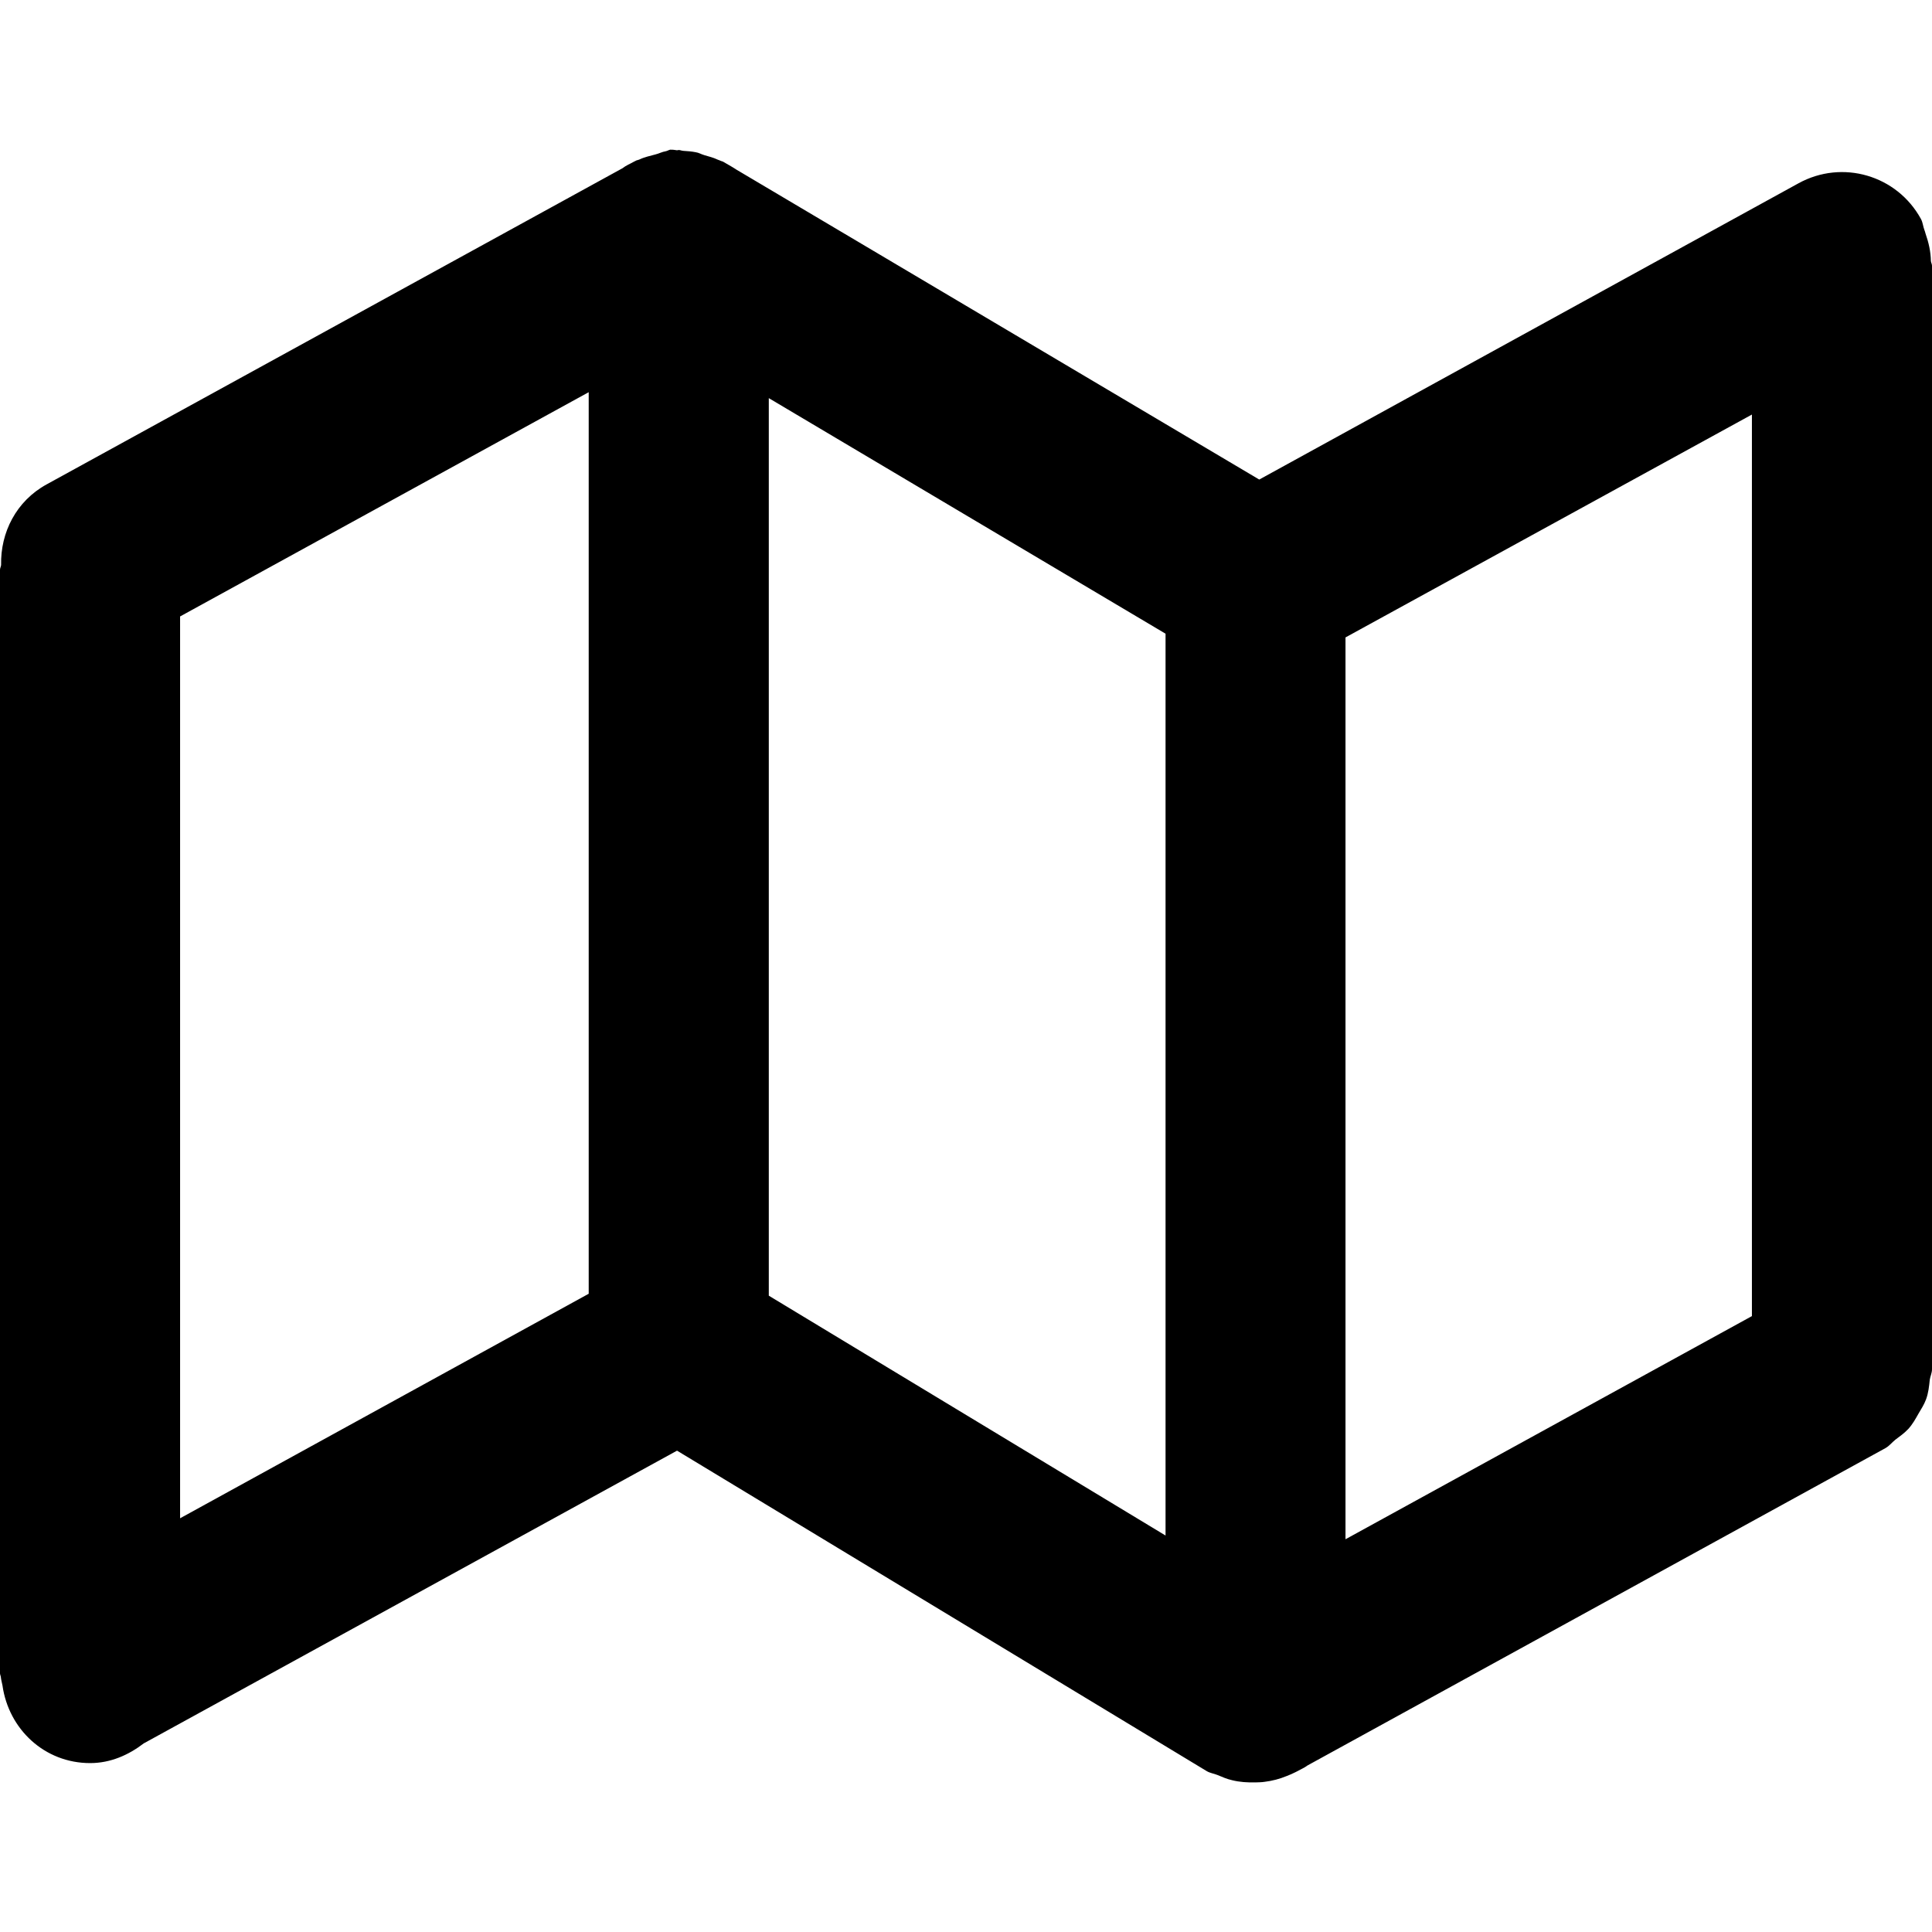
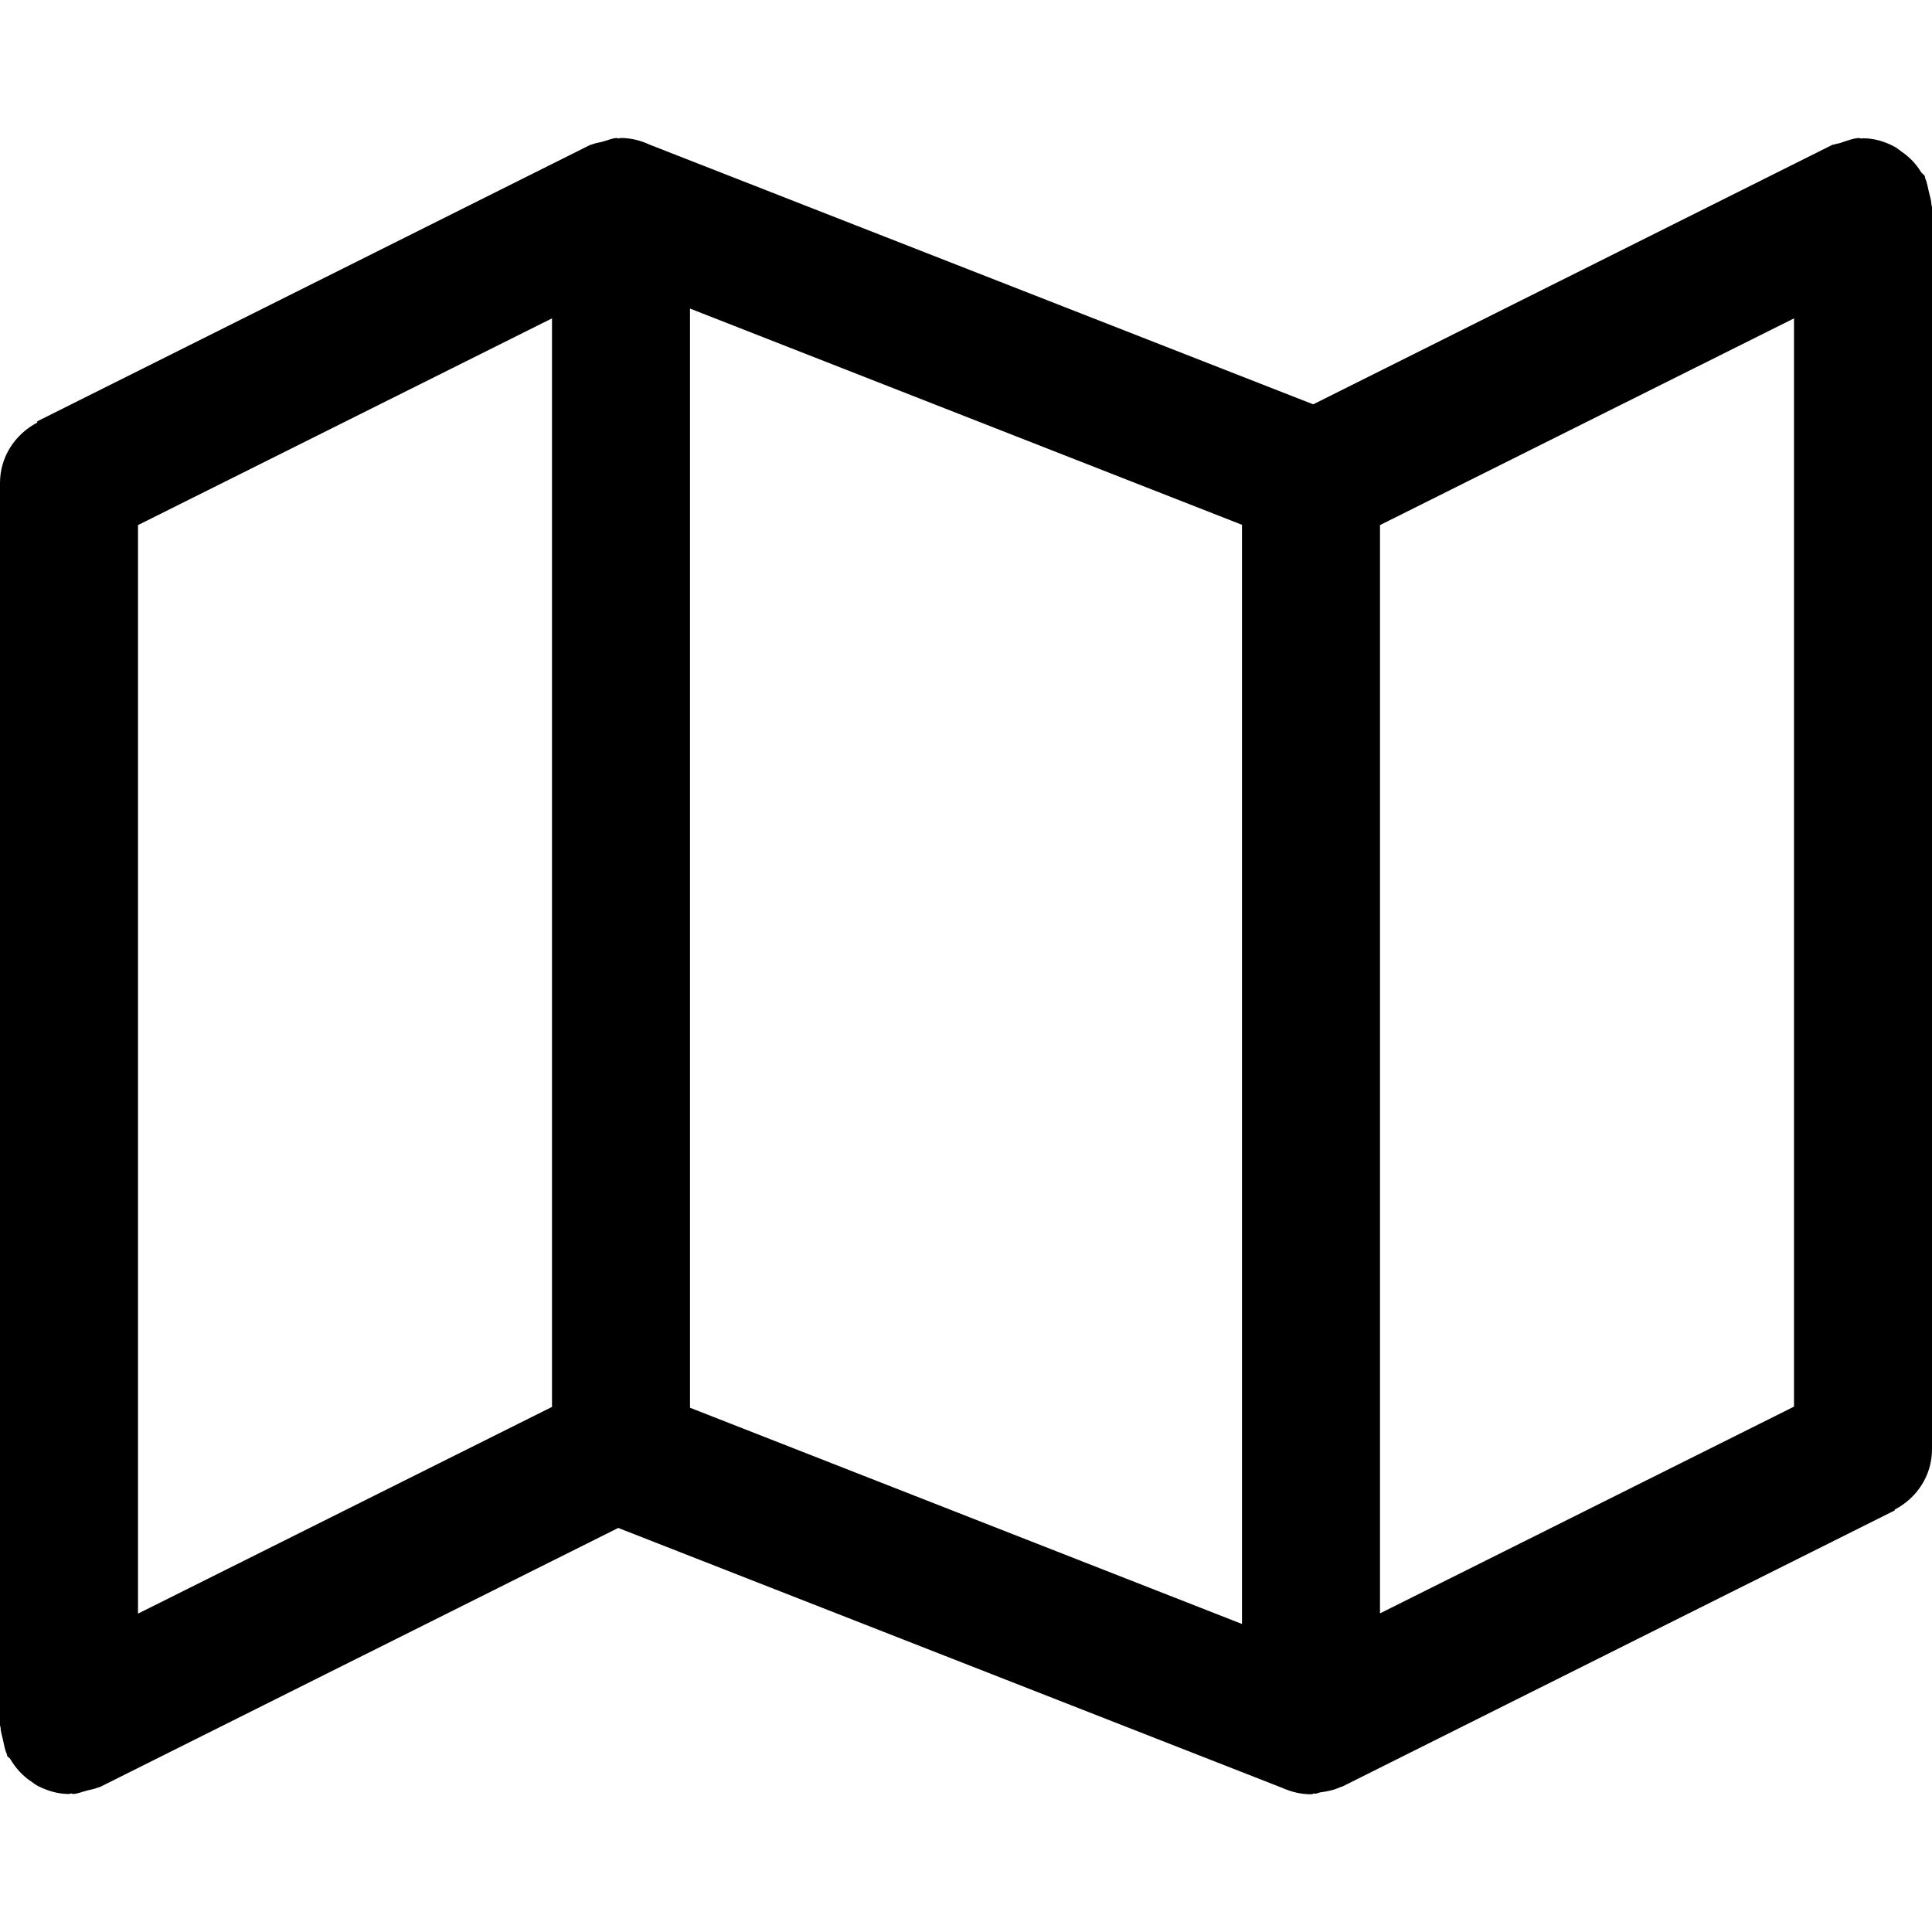
<svg xmlns="http://www.w3.org/2000/svg" viewBox="0 0 14 14" height="14" width="14" id="svg109" version="1.1">
  <defs id="defs113" />
-   <path id="rect46-6" d="m 4.861,1.084 c -0.013,0.001 -0.025,0.01 -0.037,0.012 -0.026,0.004 -0.049,0.017 -0.074,0.023 -0.04,0.011 -0.08,0.019 -0.117,0.037 -0.004,0.002 -0.008,0.002 -0.012,0.004 -0.002,0.001 -0.005,6.092e-4 -0.008,0.002 l -0.02,0.01 c -0.028,0.016 -0.057,0.027 -0.082,0.047 L 0.338,3.51 C 0.117,3.631 0.003,3.859 0.008,4.094 0.007,4.106 0,4.116 0,4.129 v 7.996 c 0,0.01 0.005,0.018 0.006,0.027 0.002,0.021 0.008,0.041 0.012,0.062 0.045,0.317 0.305,0.562 0.635,0.562 0.149,0 0.279,-0.059 0.389,-0.143 L 4.906,10.512 8.744,12.834 c 0.025,0.015 0.054,0.018 0.08,0.029 0.034,0.014 0.067,0.029 0.104,0.037 0.056,0.014 0.111,0.017 0.168,0.016 0.023,-8e-4 0.044,-7.12e-4 0.066,-0.004 0.057,-0.007 0.111,-0.021 0.164,-0.043 0.021,-0.008 0.041,-0.017 0.061,-0.027 l 0.016,-0.008 c 0.024,-0.014 0.05,-0.024 0.072,-0.041 l 4.187,-2.299 c 0.029,-0.016 0.047,-0.041 0.072,-0.061 0.033,-0.025 0.066,-0.048 0.094,-0.078 0.031,-0.034 0.052,-0.072 0.074,-0.111 0.02,-0.034 0.041,-0.066 0.055,-0.104 0.017,-0.046 0.022,-0.094 0.027,-0.143 C 13.988,9.972 14,9.949 14,9.922 V 1.926 c 0,-0.013 -0.007,-0.023 -0.008,-0.035 -9.86e-4,-0.067 -0.016,-0.133 -0.039,-0.199 -0.003,-0.008 -0.004,-0.017 -0.008,-0.025 -0.01,-0.026 -0.011,-0.054 -0.025,-0.08 C 13.746,1.269 13.35,1.154 13.033,1.328 L 9.125,3.475 5.336,1.229 c -0.012,-0.009 -0.025,-0.015 -0.037,-0.023 l -0.057,-0.033 c -0.008,-0.005 -0.017,-0.005 -0.025,-0.01 -0.005,-0.003 -0.011,-0.003 -0.016,-0.006 -0.031,-0.015 -0.064,-0.023 -0.098,-0.033 -0.021,-0.006 -0.04,-0.018 -0.062,-0.021 -0.03,-0.006 -0.06,-0.008 -0.09,-0.01 -0.012,-6.087e-4 -0.021,-0.006 -0.033,-0.006 -0.004,0 -0.008,0.002 -0.012,0.002 -0.015,-0.002 -0.03,-0.005 -0.045,-0.004 z M 4.266,2.842 V 9.375 L 1.305,11.002 V 4.467 Z m 1.305,0.043 2.875,1.707 v 6.535 l -2.875,-1.738 z M 12.695,3.004 V 9.537 L 9.75,11.154 V 4.619 Z" style="opacity:1;fill:#000000;fill-opacity:1;fill-rule:evenodd;stroke:none;stroke-width:0.939;stroke-linecap:square;stroke-linejoin:round;stroke-miterlimit:4;stroke-dasharray:none;stroke-opacity:1;paint-order:markers stroke fill" />
+   <path id="rect828-8" d="M 4.469 1 C 4.434 1.002 4.4 1.018 4.365 1.027 C 4.342 1.034 4.317 1.035 4.295 1.045 C 4.289 1.048 4.282 1.048 4.275 1.051 L 0.27 3.053 L 0.27 3.062 C 0.111 3.146 1.7200928e-017 3.308 0 3.5 L 0 12.5 C 0 12.507 0.004 12.513 0.004 12.52 C 0.005 12.549 0.015 12.576 0.021 12.605 C 0.029 12.641 0.034 12.677 0.049 12.709 C 0.051 12.714 0.05 12.72 0.053 12.725 C 0.058 12.734 0.069 12.737 0.074 12.746 C 0.113 12.812 0.163 12.868 0.227 12.91 C 0.244 12.922 0.259 12.934 0.277 12.943 C 0.345 12.977 0.419 13 0.5 13 C 0.506 13 0.51 12.996 0.516 12.996 C 0.521 12.996 0.526 13 0.531 13 C 0.565 12.998 0.597 12.983 0.631 12.975 C 0.656 12.968 0.682 12.965 0.705 12.955 C 0.711 12.952 0.718 12.952 0.725 12.949 L 4.48 11.072 L 9.295 12.957 C 9.358 12.985 9.427 13.002 9.5 13.002 C 9.503 13.002 9.508 13 9.512 13 C 9.516 13 9.519 12.996 9.523 12.996 C 9.523 12.996 9.525 12.996 9.525 12.996 C 9.527 12.996 9.529 12.998 9.531 12.998 C 9.544 12.997 9.556 12.99 9.568 12.988 C 9.62 12.981 9.67 12.971 9.715 12.949 C 9.718 12.948 9.722 12.949 9.725 12.947 L 13.73 10.945 L 13.73 10.939 C 13.889 10.856 14 10.694 14 10.502 L 14 1.502 C 14 1.495 13.996 1.489 13.996 1.482 C 13.995 1.451 13.984 1.42 13.977 1.389 C 13.969 1.356 13.965 1.323 13.951 1.293 C 13.949 1.287 13.95 1.281 13.947 1.275 C 13.941 1.263 13.927 1.258 13.92 1.246 C 13.884 1.187 13.838 1.139 13.781 1.1 C 13.759 1.084 13.741 1.068 13.717 1.057 C 13.651 1.024 13.579 1.002 13.5 1.002 C 13.496 1.002 13.492 1.004 13.488 1.004 C 13.481 1.004 13.476 1 13.469 1 C 13.425 1.003 13.381 1.021 13.338 1.035 C 13.325 1.04 13.311 1.04 13.299 1.045 C 13.291 1.048 13.283 1.047 13.275 1.051 L 9.516 2.93 L 4.748 1.064 L 4.746 1.062 C 4.744 1.061 4.742 1.062 4.74 1.061 L 4.709 1.049 C 4.645 1.019 4.575 1 4.5 1 C 4.495 1 4.49 1.002 4.484 1.002 C 4.484 1.002 4.483 1.004 4.482 1.004 C 4.478 1.004 4.474 1 4.469 1 z M 5 2.236 L 9 3.803 L 9 11.768 L 5 10.201 L 5 2.236 z M 4 2.307 L 4 10.195 L 1 11.693 L 1 3.805 L 4 2.307 z M 13 2.307 L 13 10.193 L 10 11.691 L 10 3.805 L 13 2.307 z " style="opacity:1;fill:#000000;fill-opacity:1;stroke:none;stroke-width:0.366;stroke-linecap:square;stroke-miterlimit:4;stroke-dasharray:none;stroke-opacity:1;paint-order:markers stroke fill" />
</svg>
